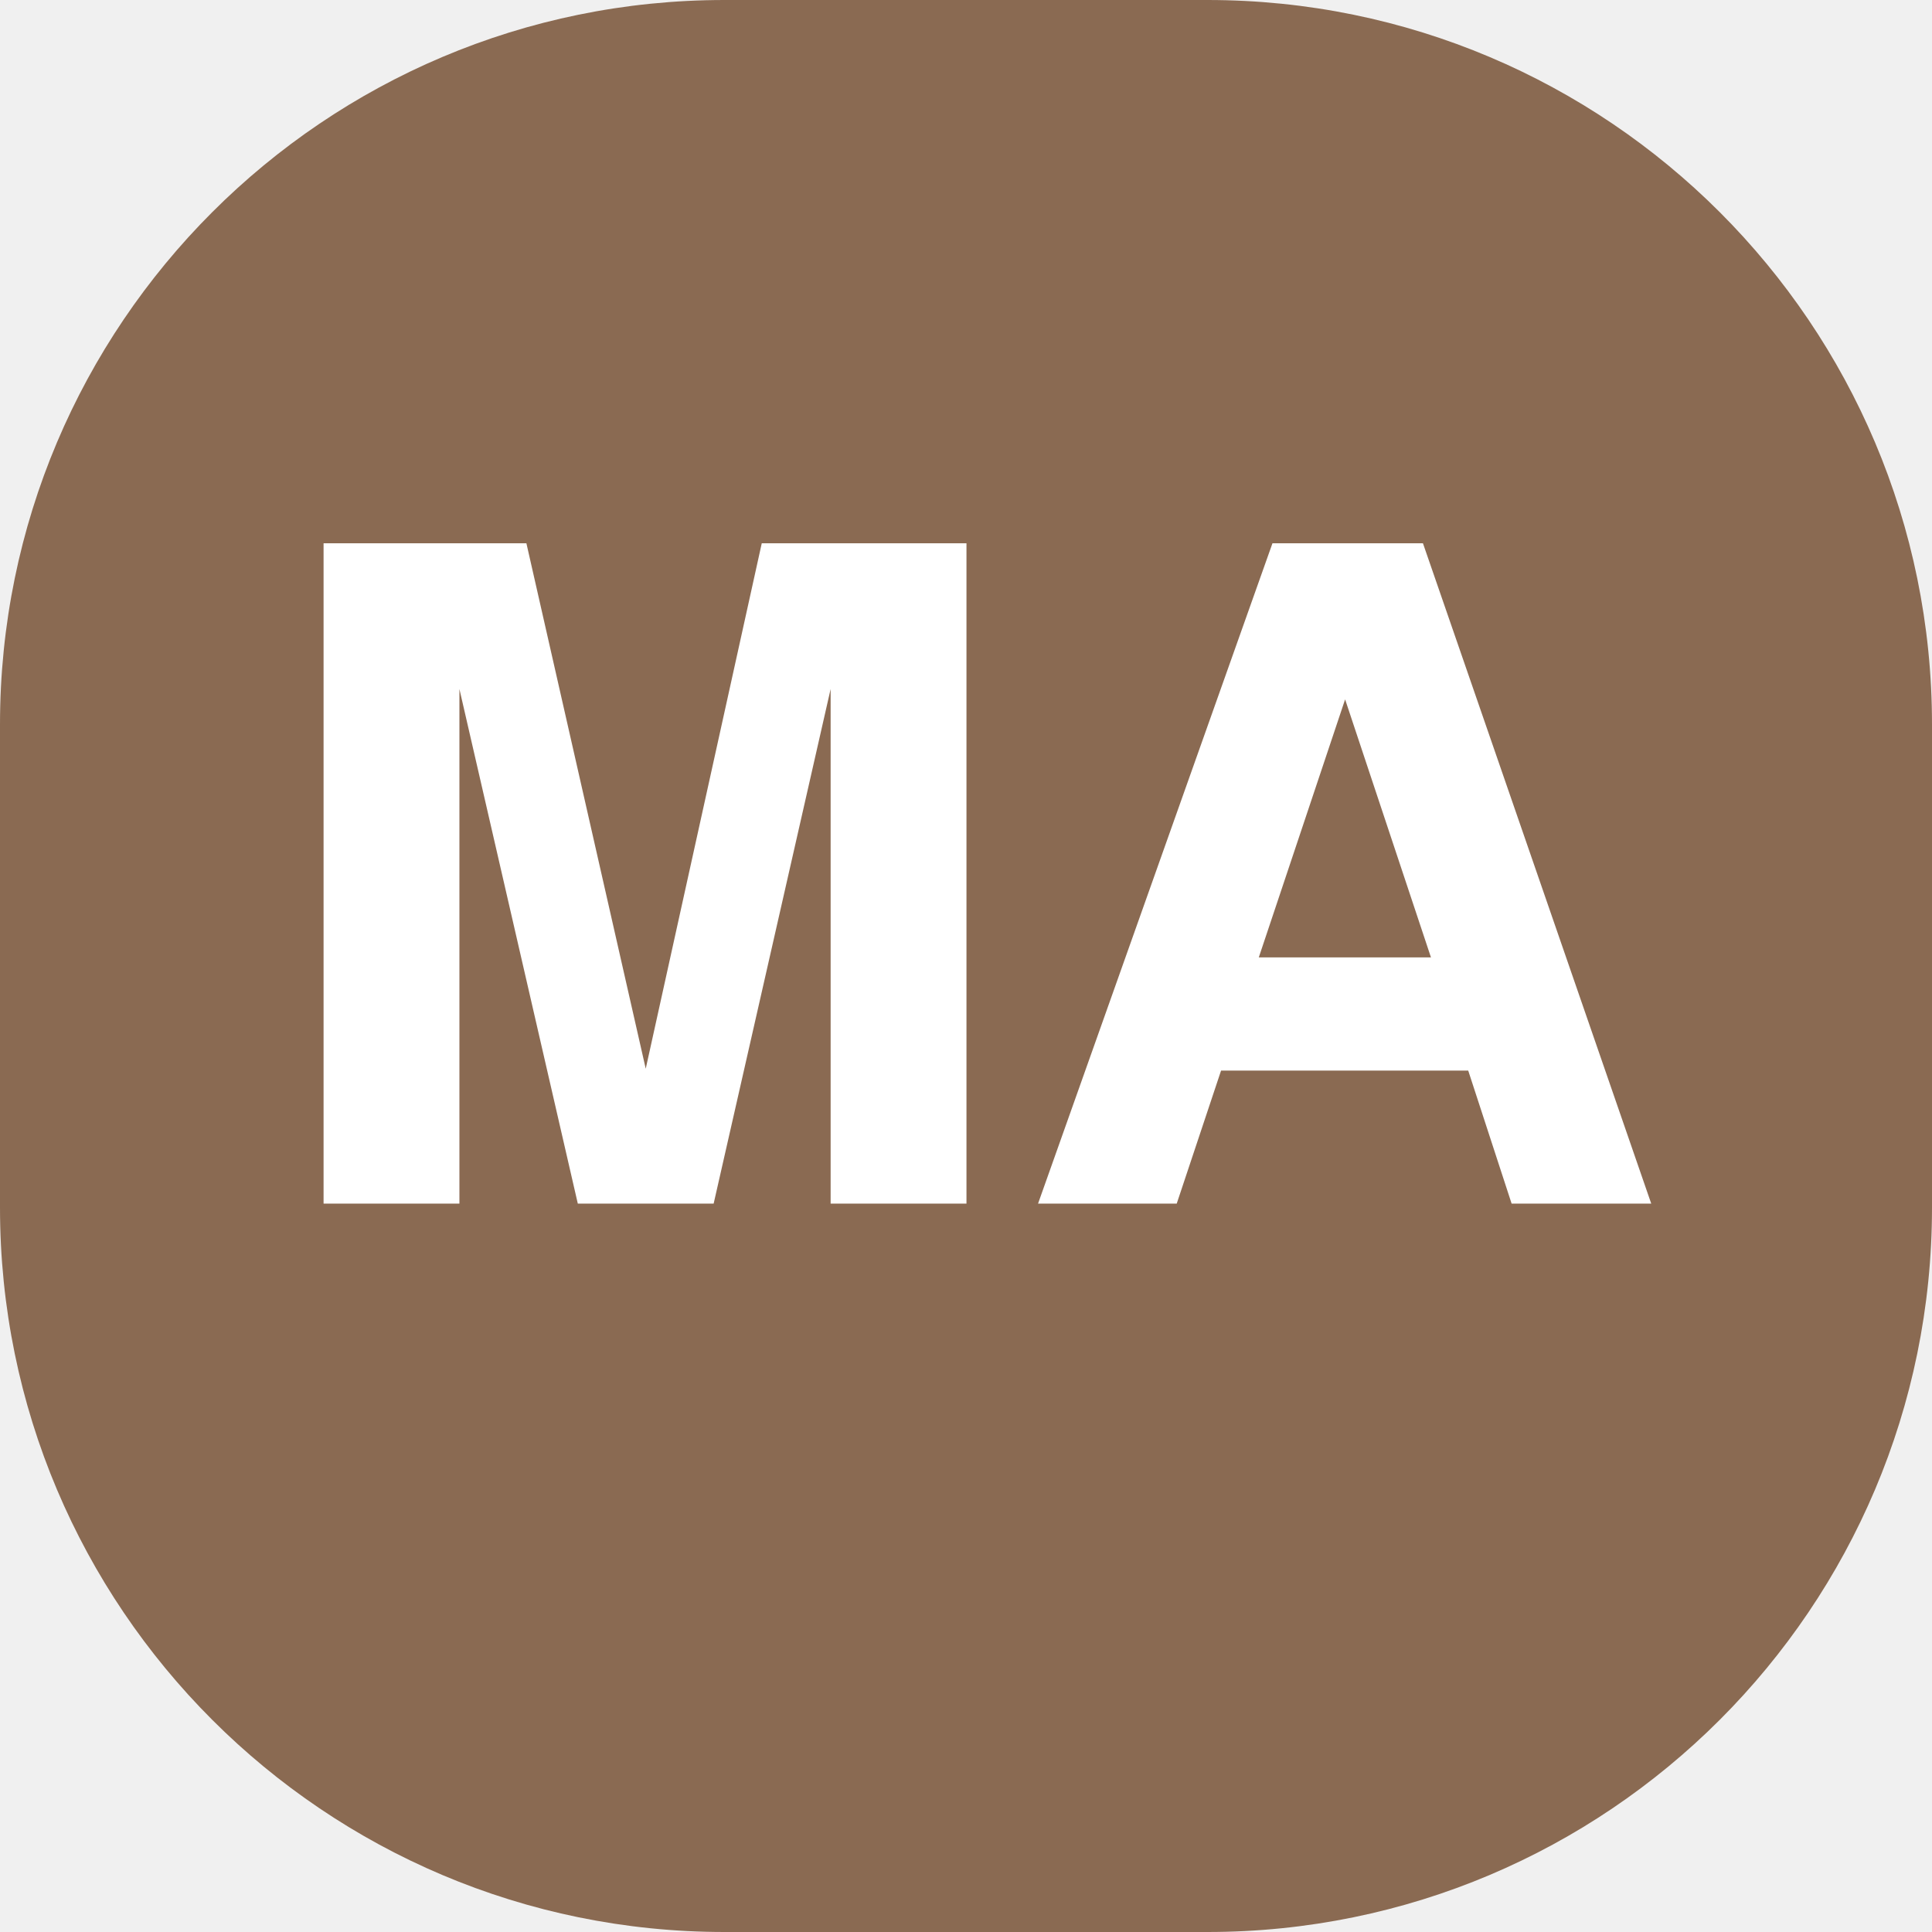
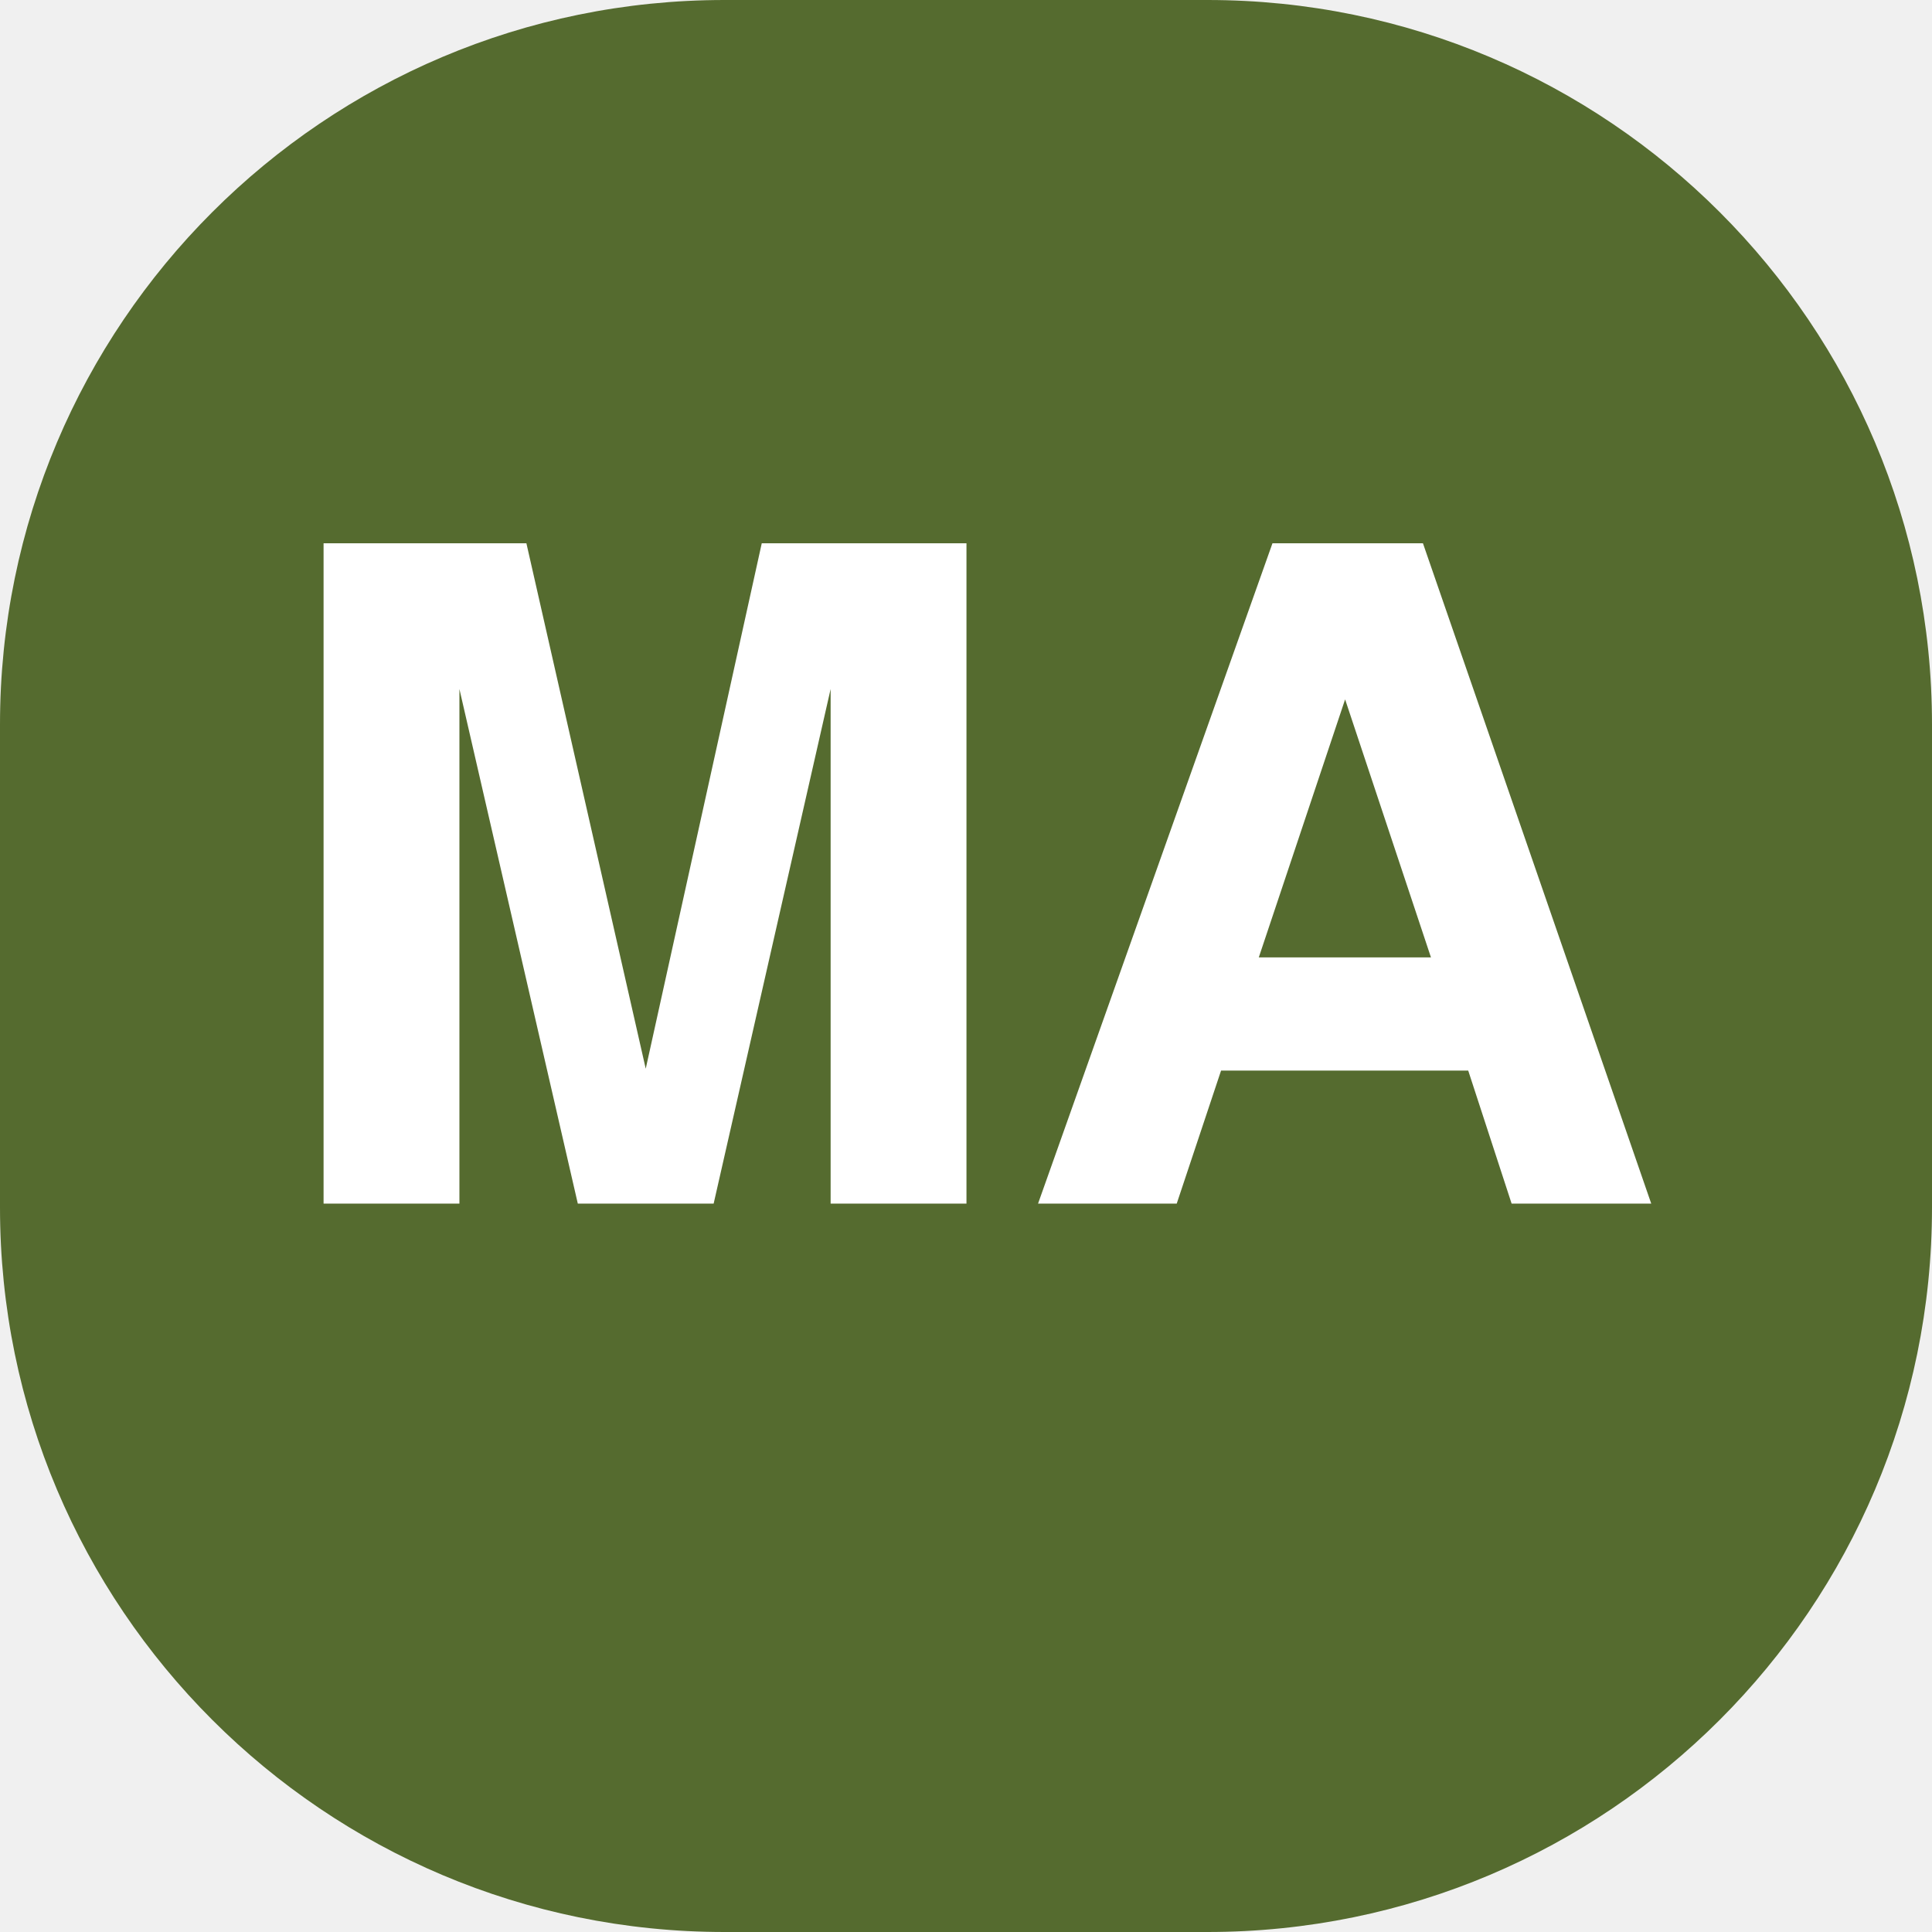
<svg xmlns="http://www.w3.org/2000/svg" viewBox="0 0 64 64" role="img" aria-label="MA">
-   <rect width="64" height="64" rx="24" fill="#8A6A52" />
+   <rect width="64" height="64" rx="24" fill="#556B2F" />
  <text x="32" y="33" fill="#FFFFFF" font-family="Segoe UI, Helvetica, Arial, sans-serif" font-size="30" font-weight="700" text-anchor="middle" dominant-baseline="central">MA</text>
</svg>
